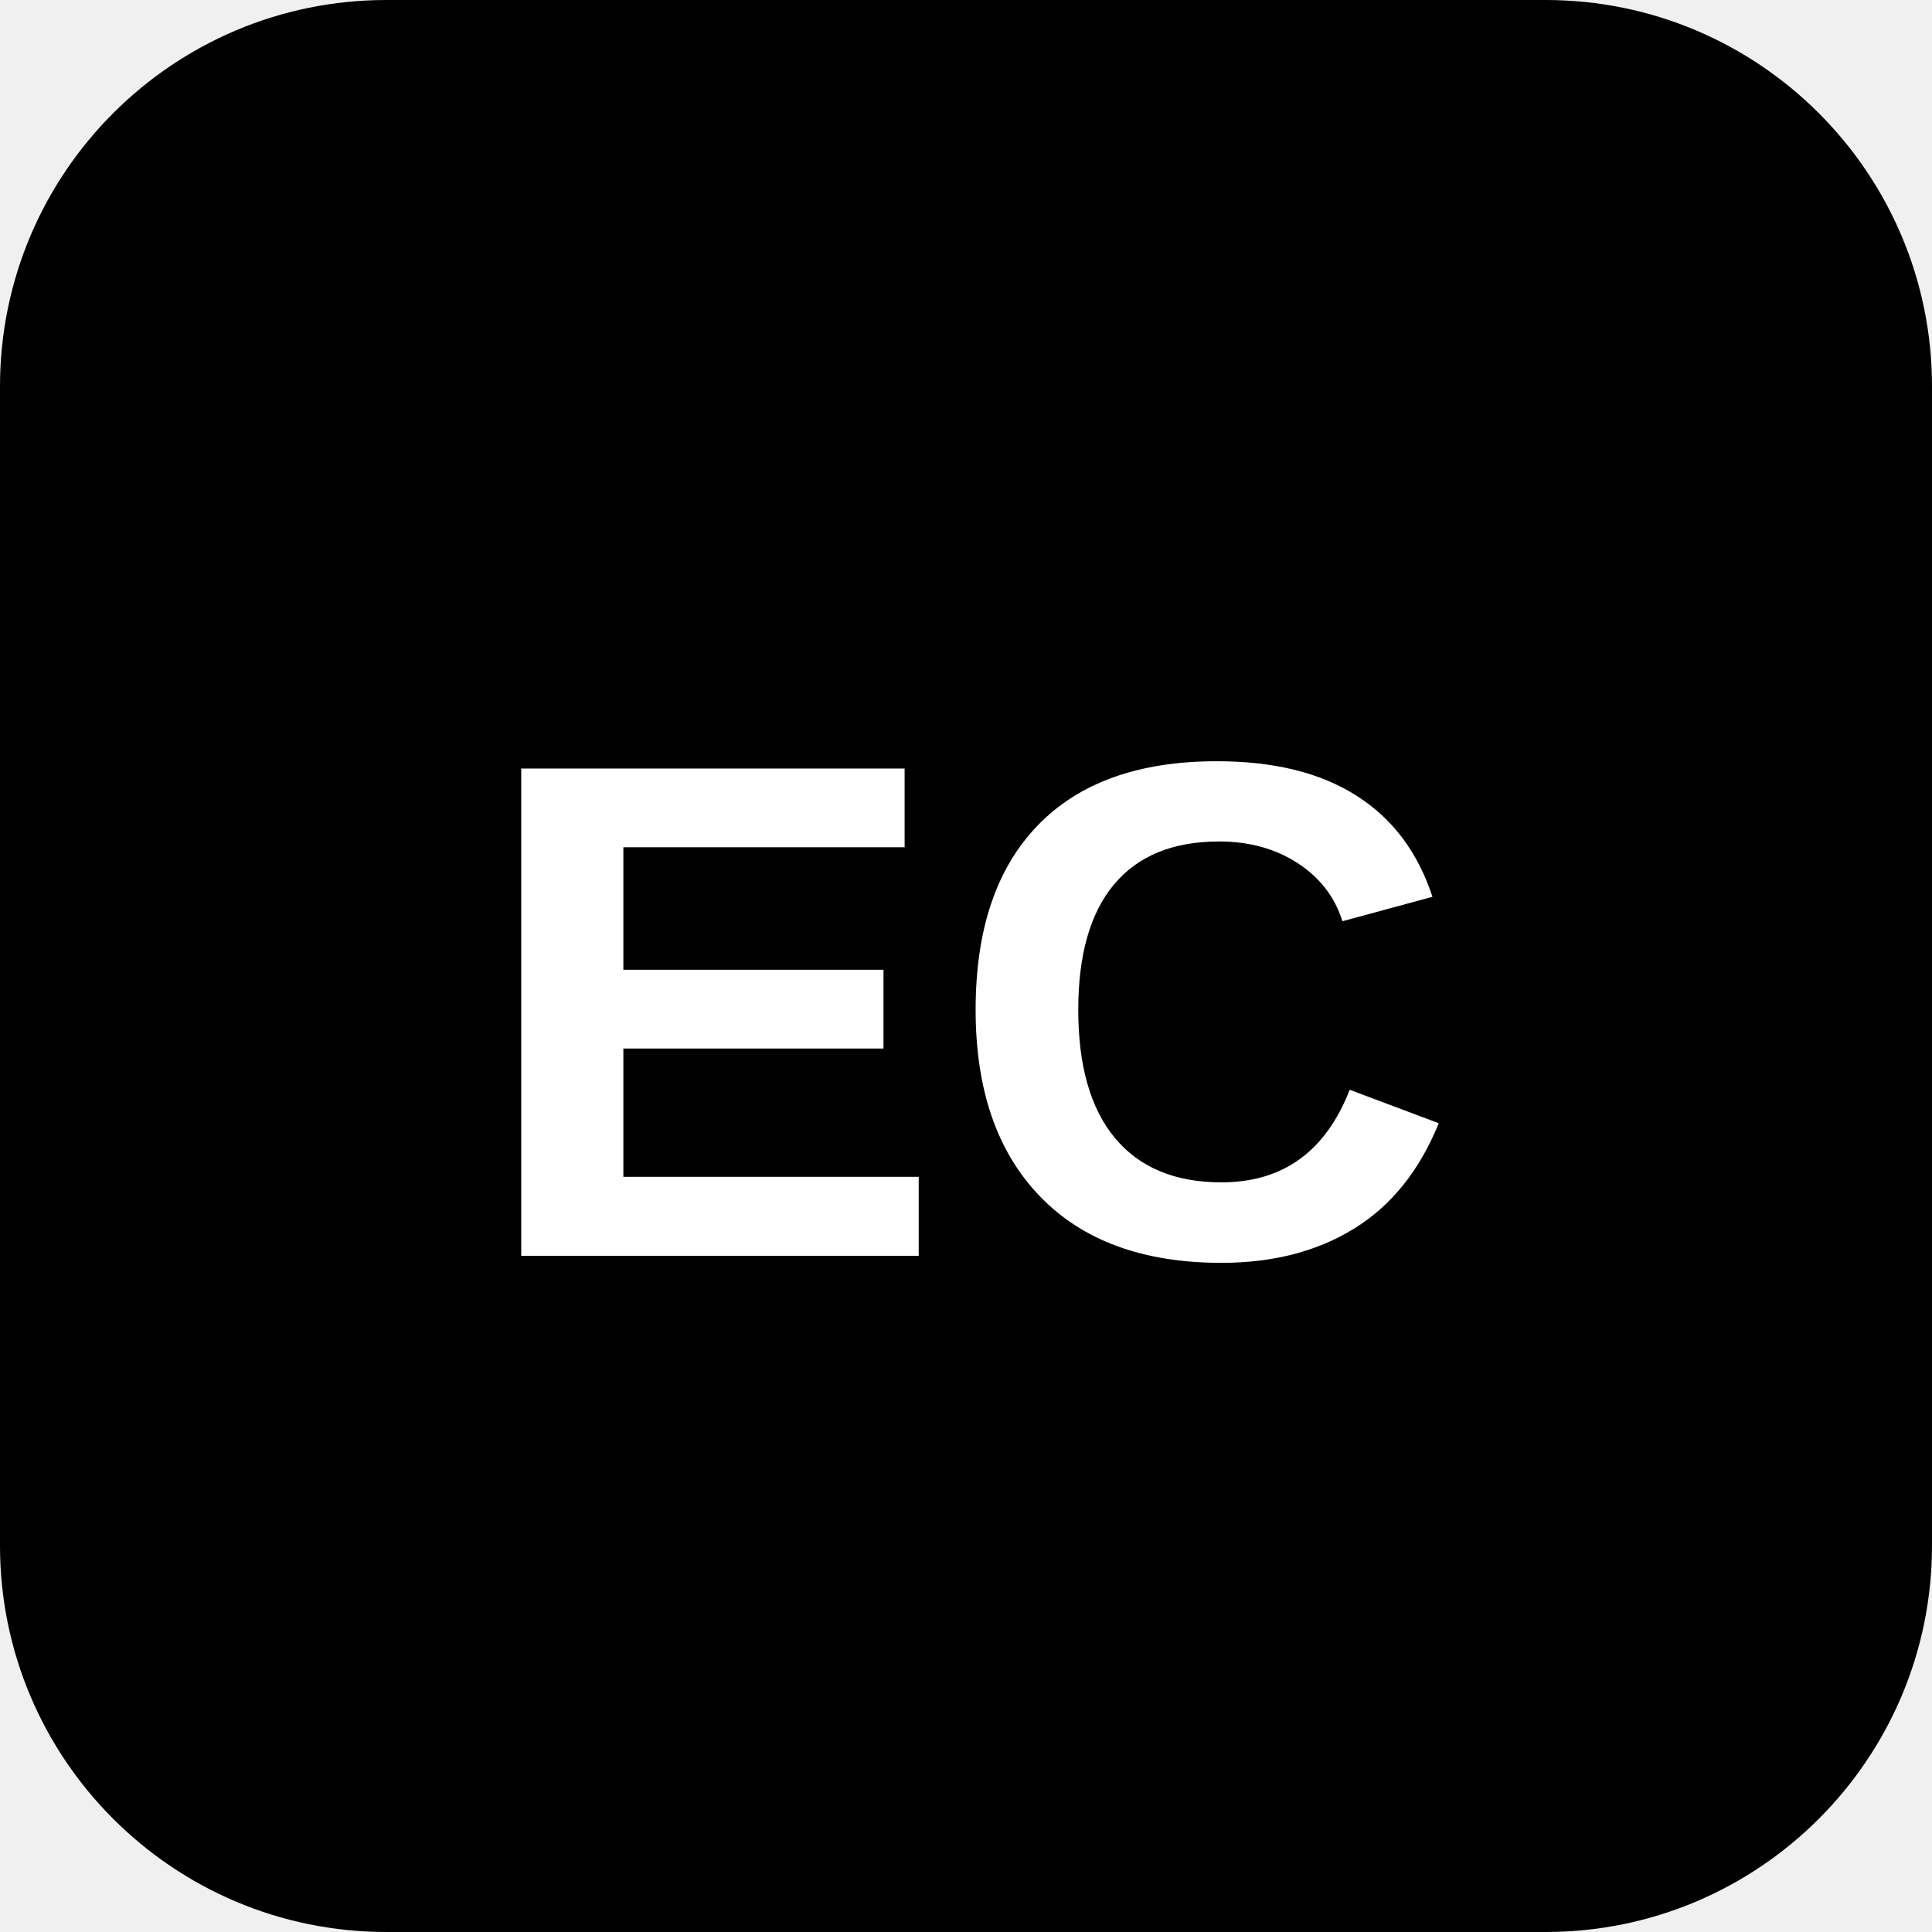
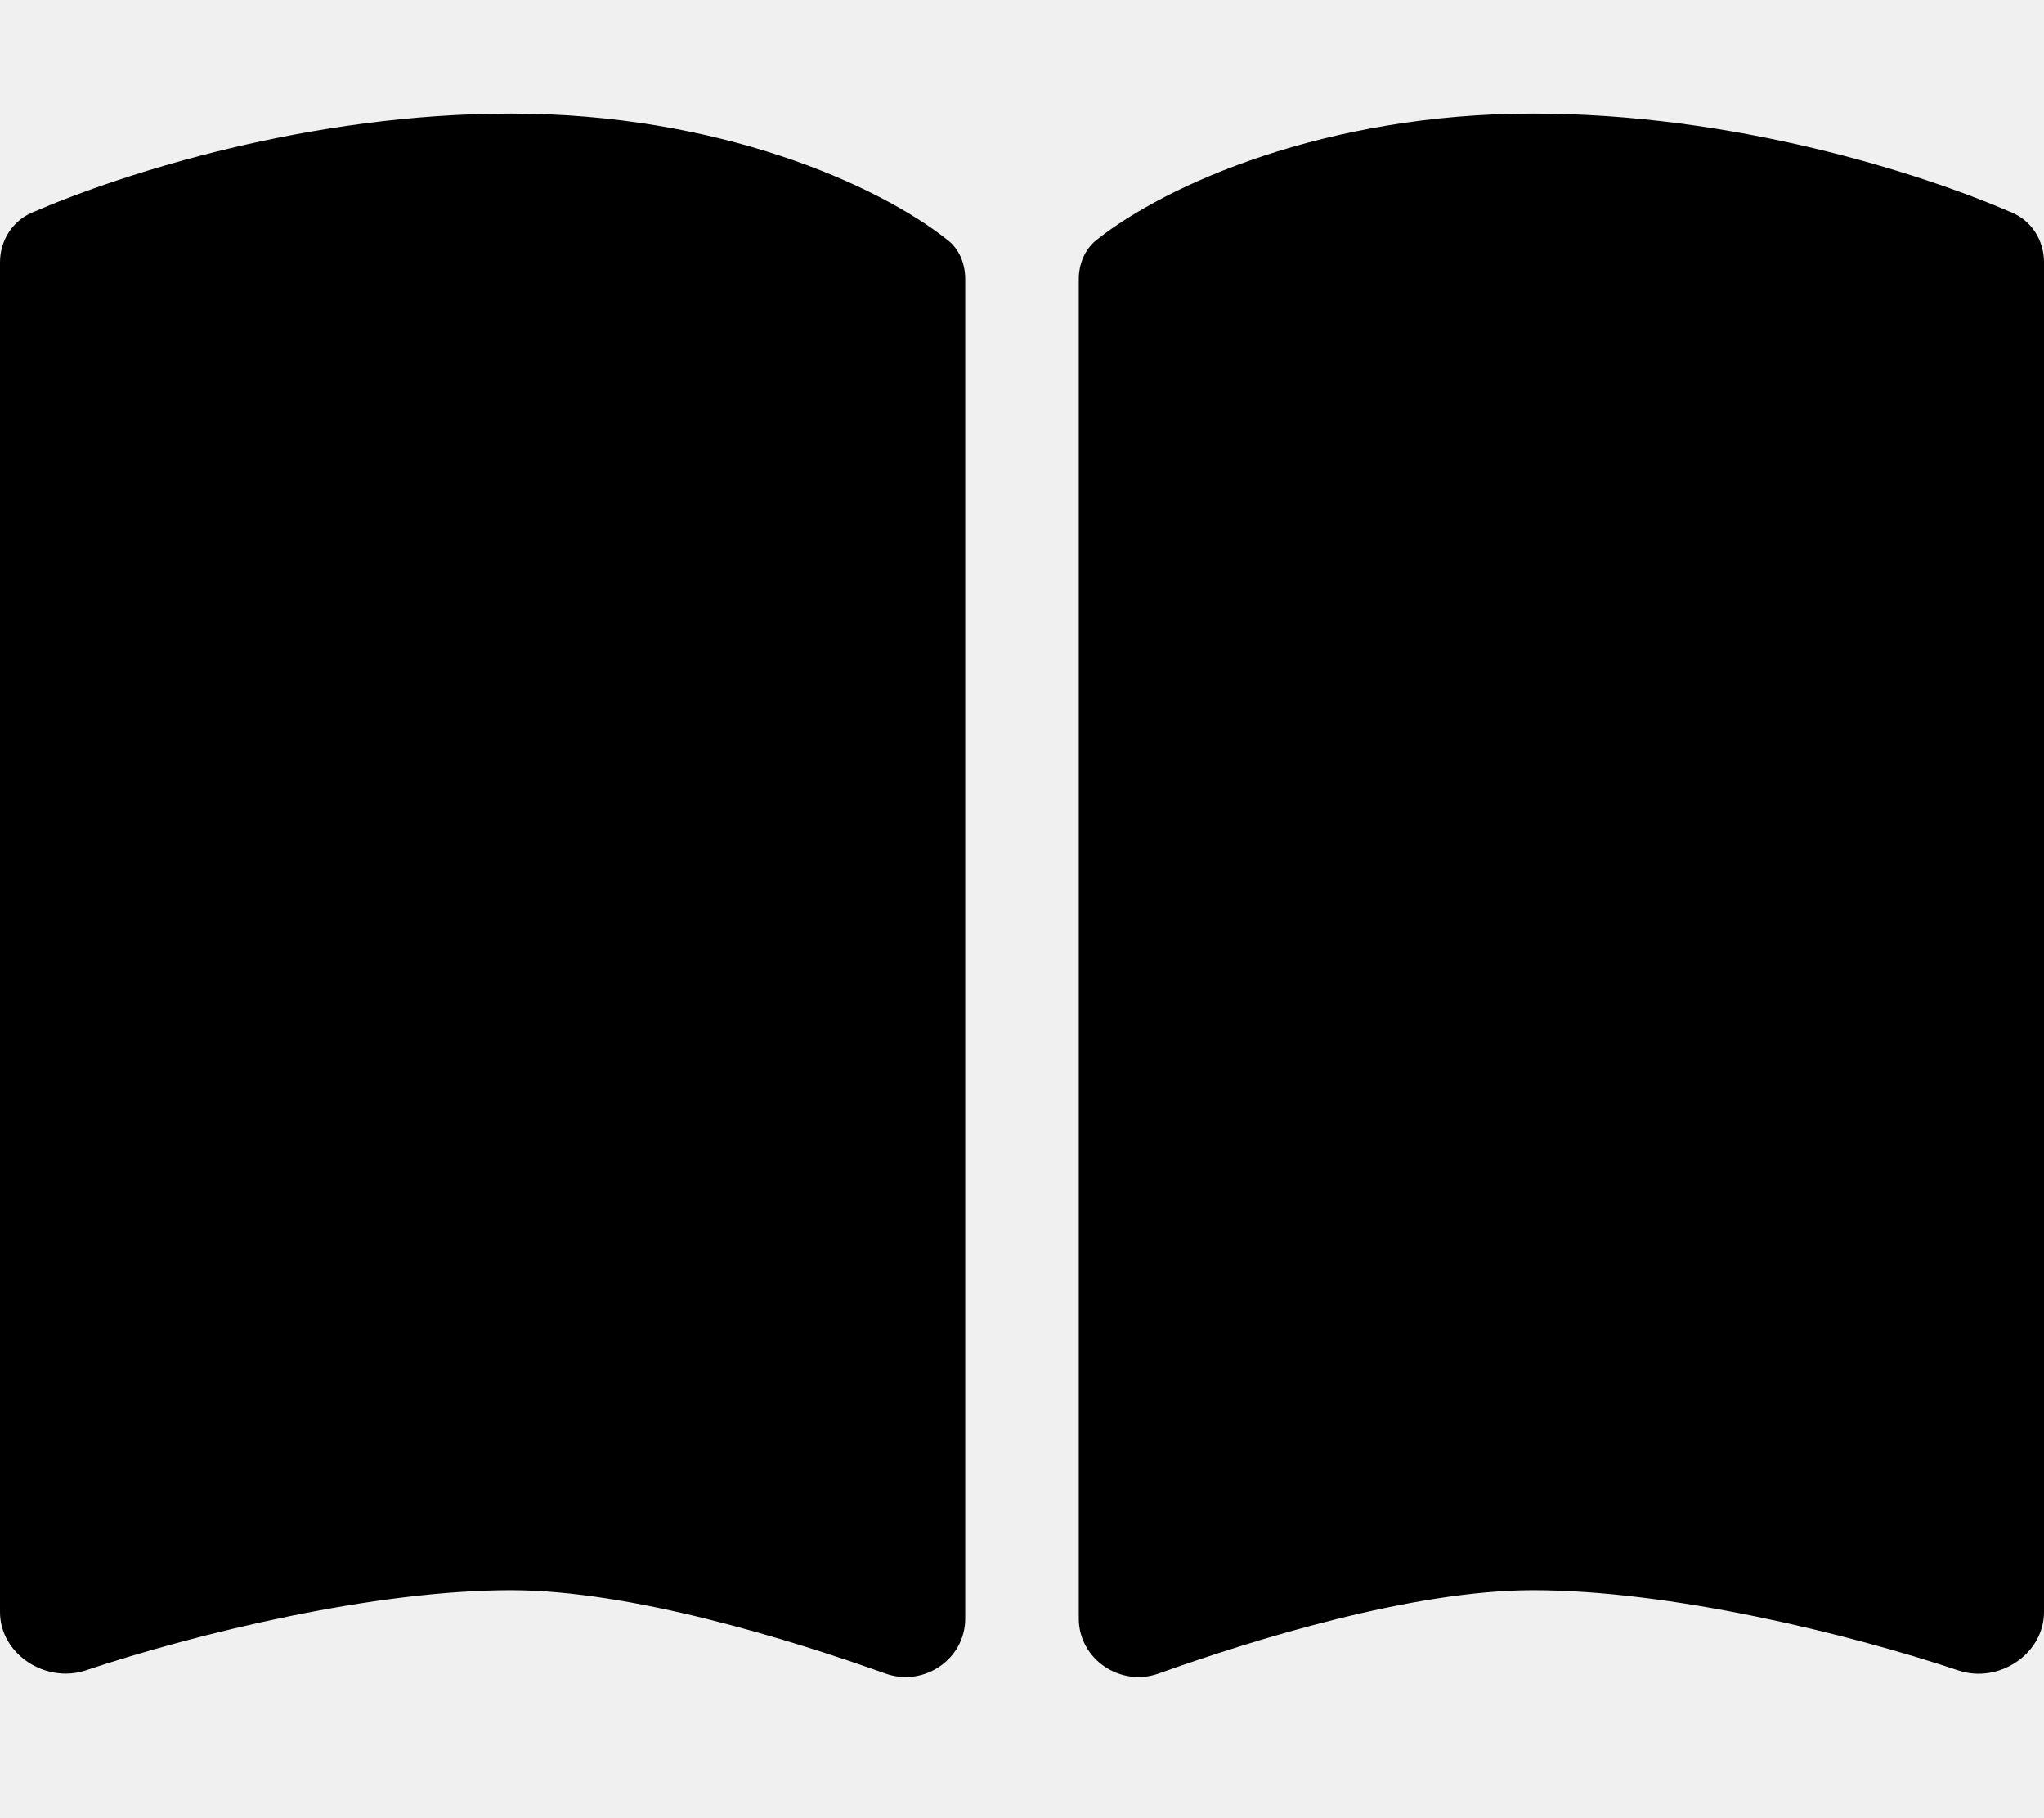
- <svg xmlns="http://www.w3.org/2000/svg" width="120" height="120" viewBox="0 0 120 120">
-   <rect width="120" height="120" rx="24" fill="3949AB" />
-   <text x="60" y="78" font-size="44" font-family="Arial, sans-serif" font-weight="bold" fill="#ffffff" text-anchor="middle">EC</text>
+ <svg xmlns="http://www.w3.org/2000/svg" viewBox="0 0 576 512">
+   <path d="M249.6 471.5c10.8 3.8 22.4-4.1 22.4-15.5V78.6c0-4.2-1.6-8.4-5-11C247.4 52 202.4 32 144 32C87.5 32 35.1 48.6 9 59.9c-5.6 2.4-9 8-9 14V454.1c0 11.9 12.8 20.2 24.1 16.5C55.6 460.1 105.5 448 144 448c33.9 0 79 14 105.6 23.5zm76.8 0C353 462 398.1 448 432 448c38.5 0 88.4 12.1 119.9 22.6c11.3 3.8 24.1-4.6 24.1-16.5V73.9c0-6.1-3.4-11.6-9-14C540.9 48.6 488.5 32 432 32c-58.4 0-103.4 20-123 35.6c-3.3 2.6-5 6.8-5 11V456c0 11.4 11.7 19.3 22.4 15.5z" />
</svg>
